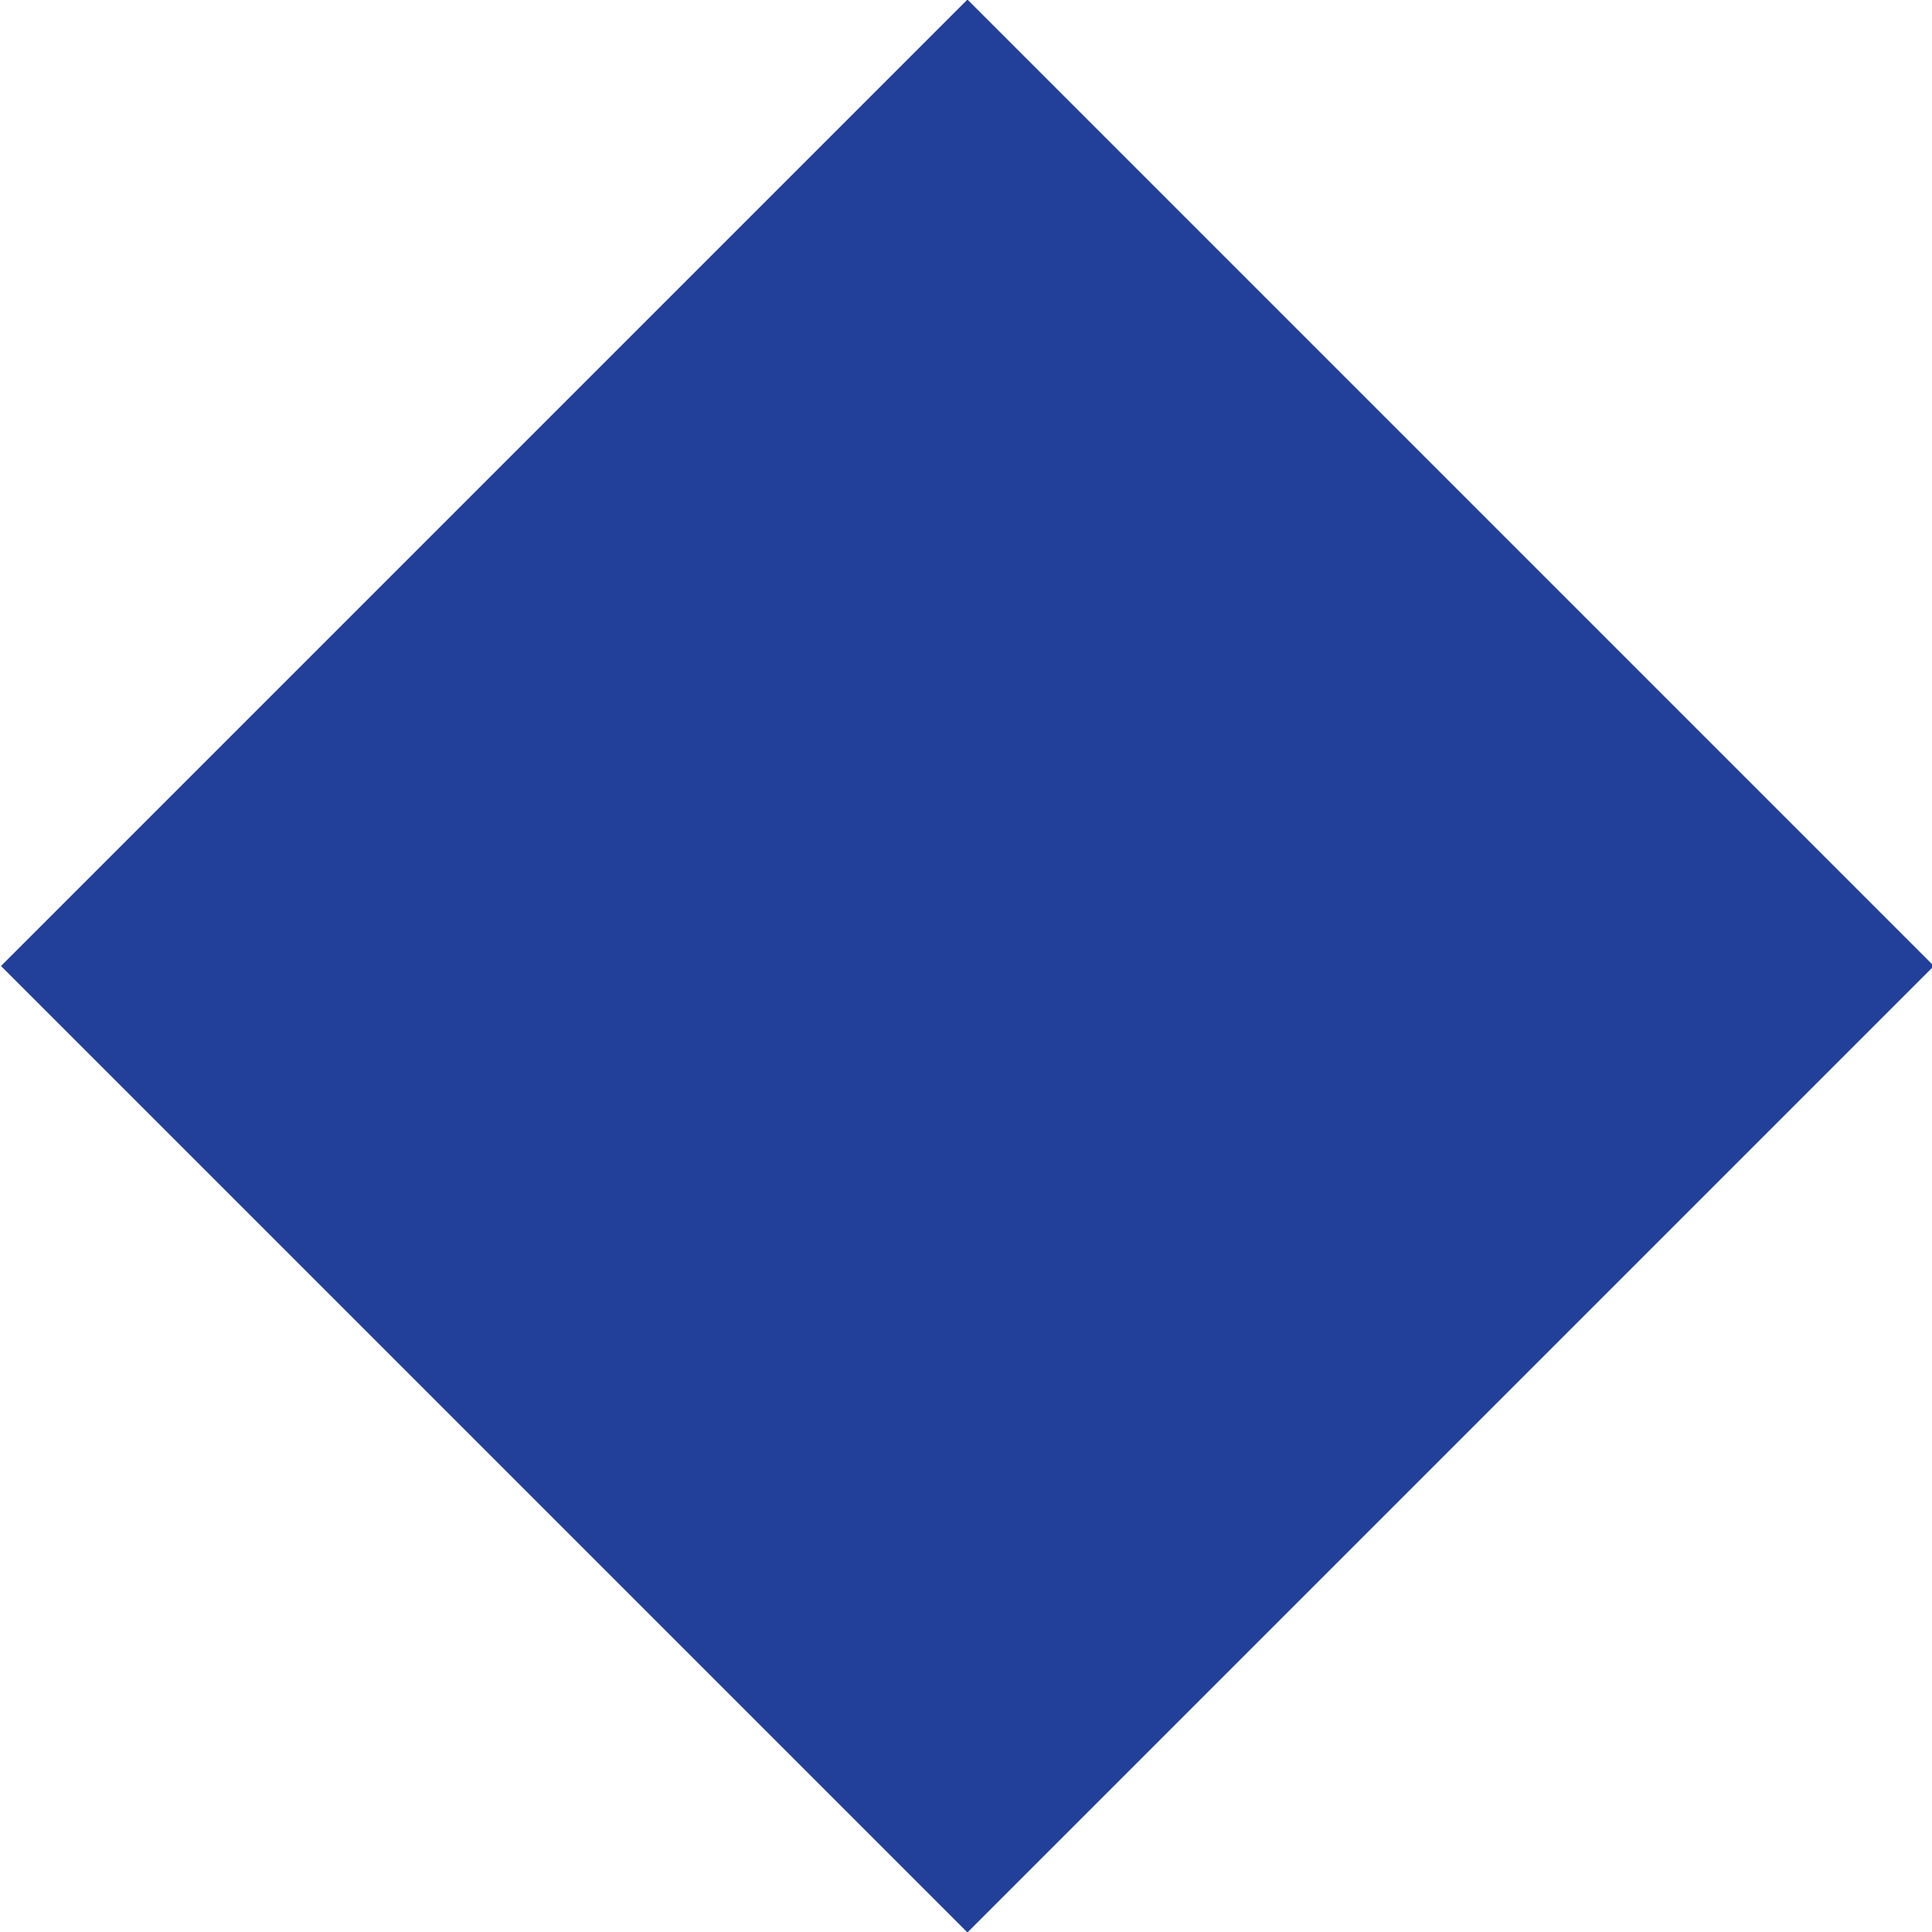
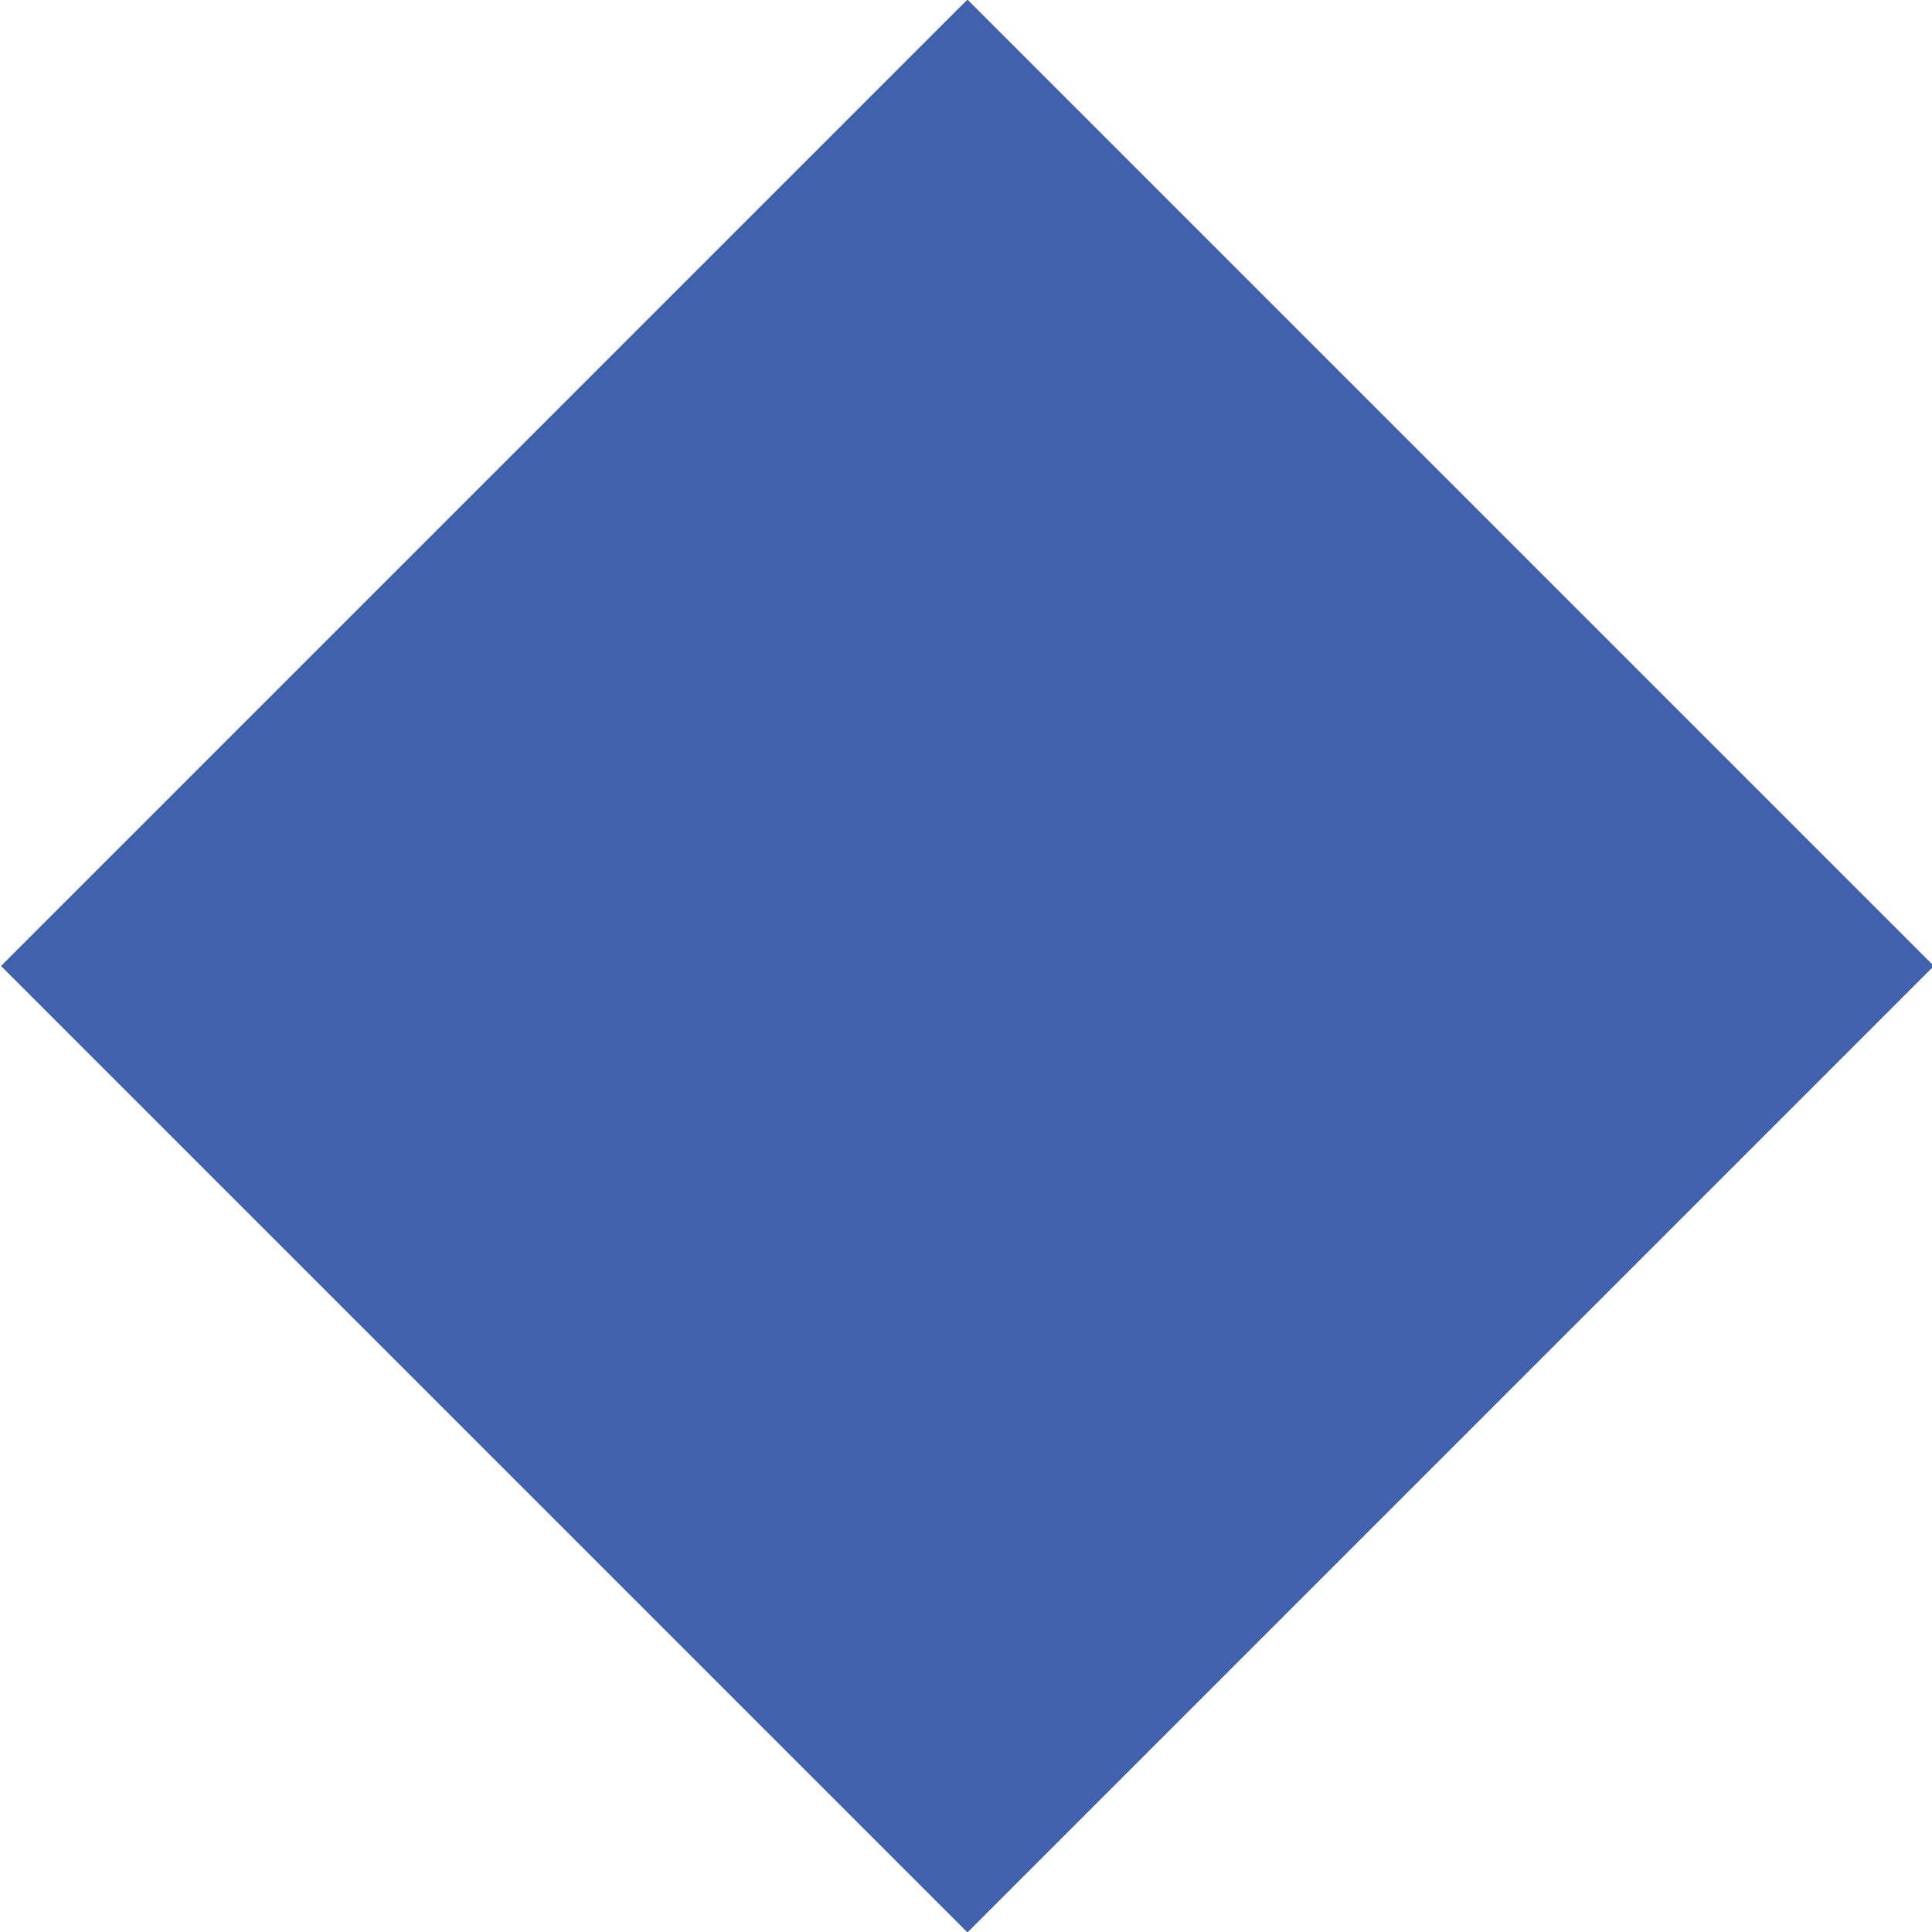
<svg xmlns="http://www.w3.org/2000/svg" version="1.1" id="Слой_1" shape-rendering="geometricPrecision" text-rendering="geometricPrecision" image-rendering="optimizeQuality" x="0px" y="0px" viewBox="0 0 94 94" style="enable-background:new 0 0 94 94;" xml:space="preserve">
  <style type="text/css">
- 	.st0{fill:#224099;}
+ 	.st0{fill:#4062ad;}
</style>
  <rect id="Rectangle-path_1_" x="13.8" y="13.8" transform="matrix(0.7071 -0.7071 0.7071 0.7071 -19.468 47)" class="st0" width="66.5" height="66.5" />
</svg>
